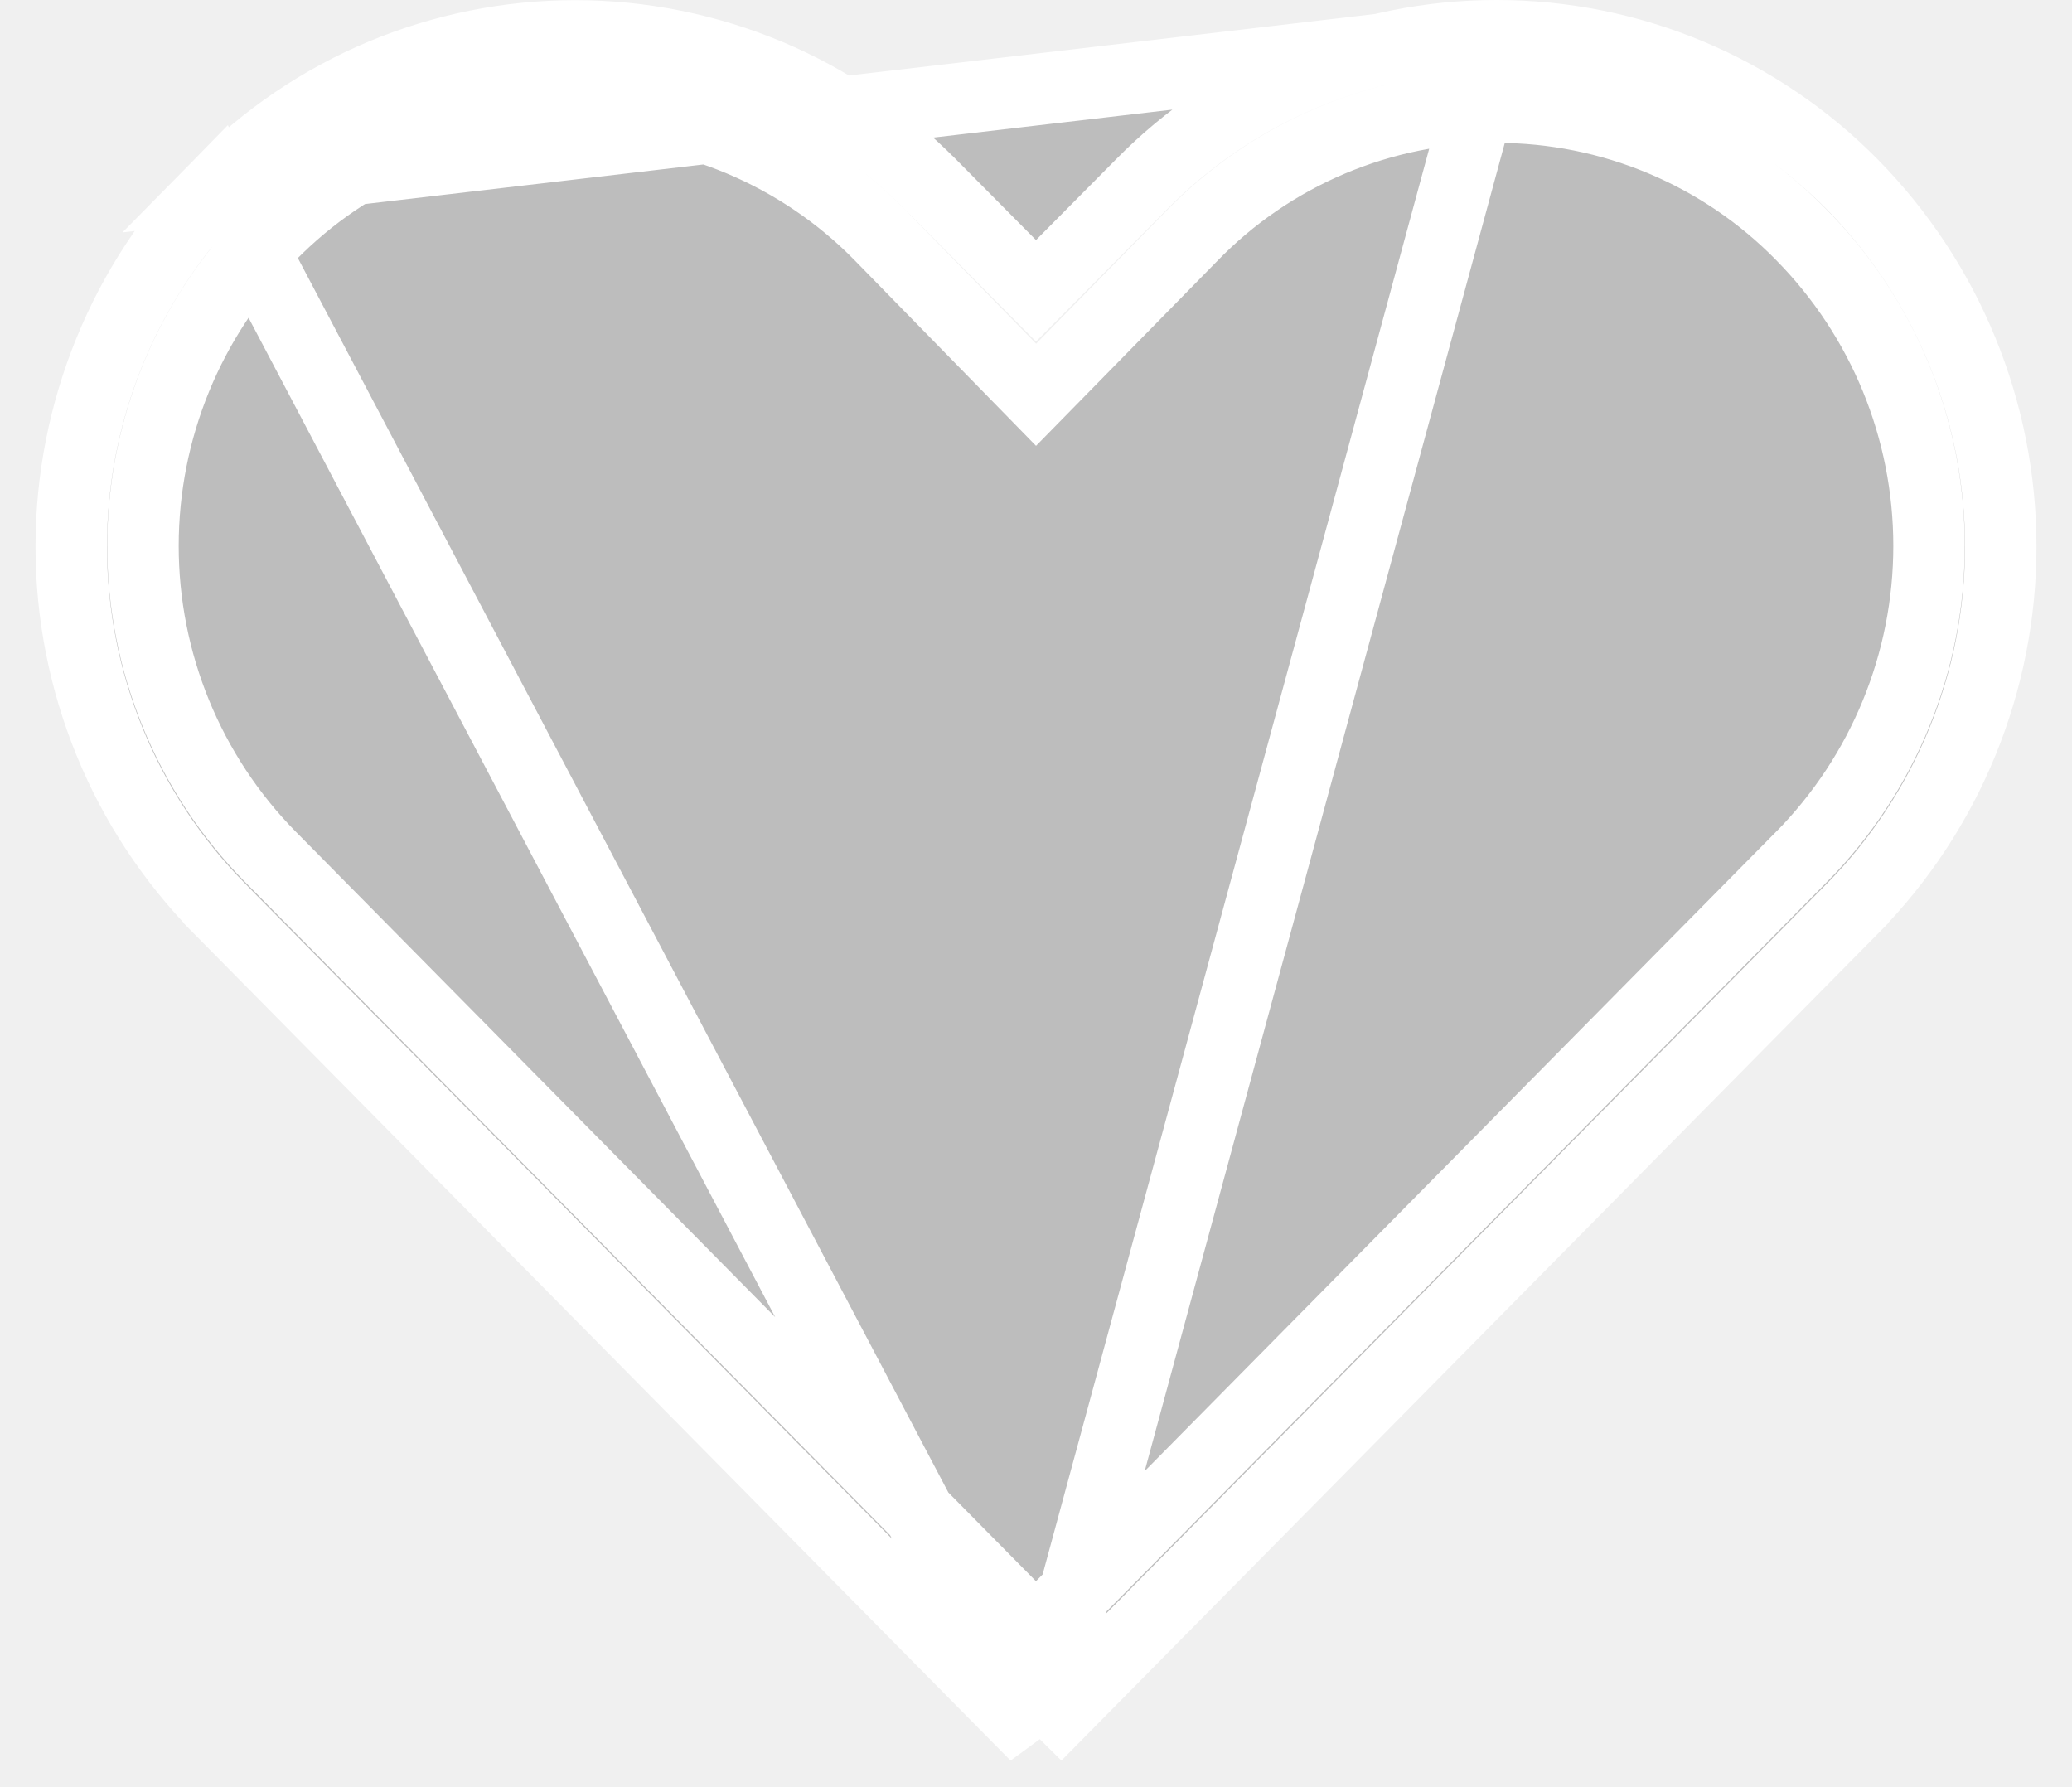
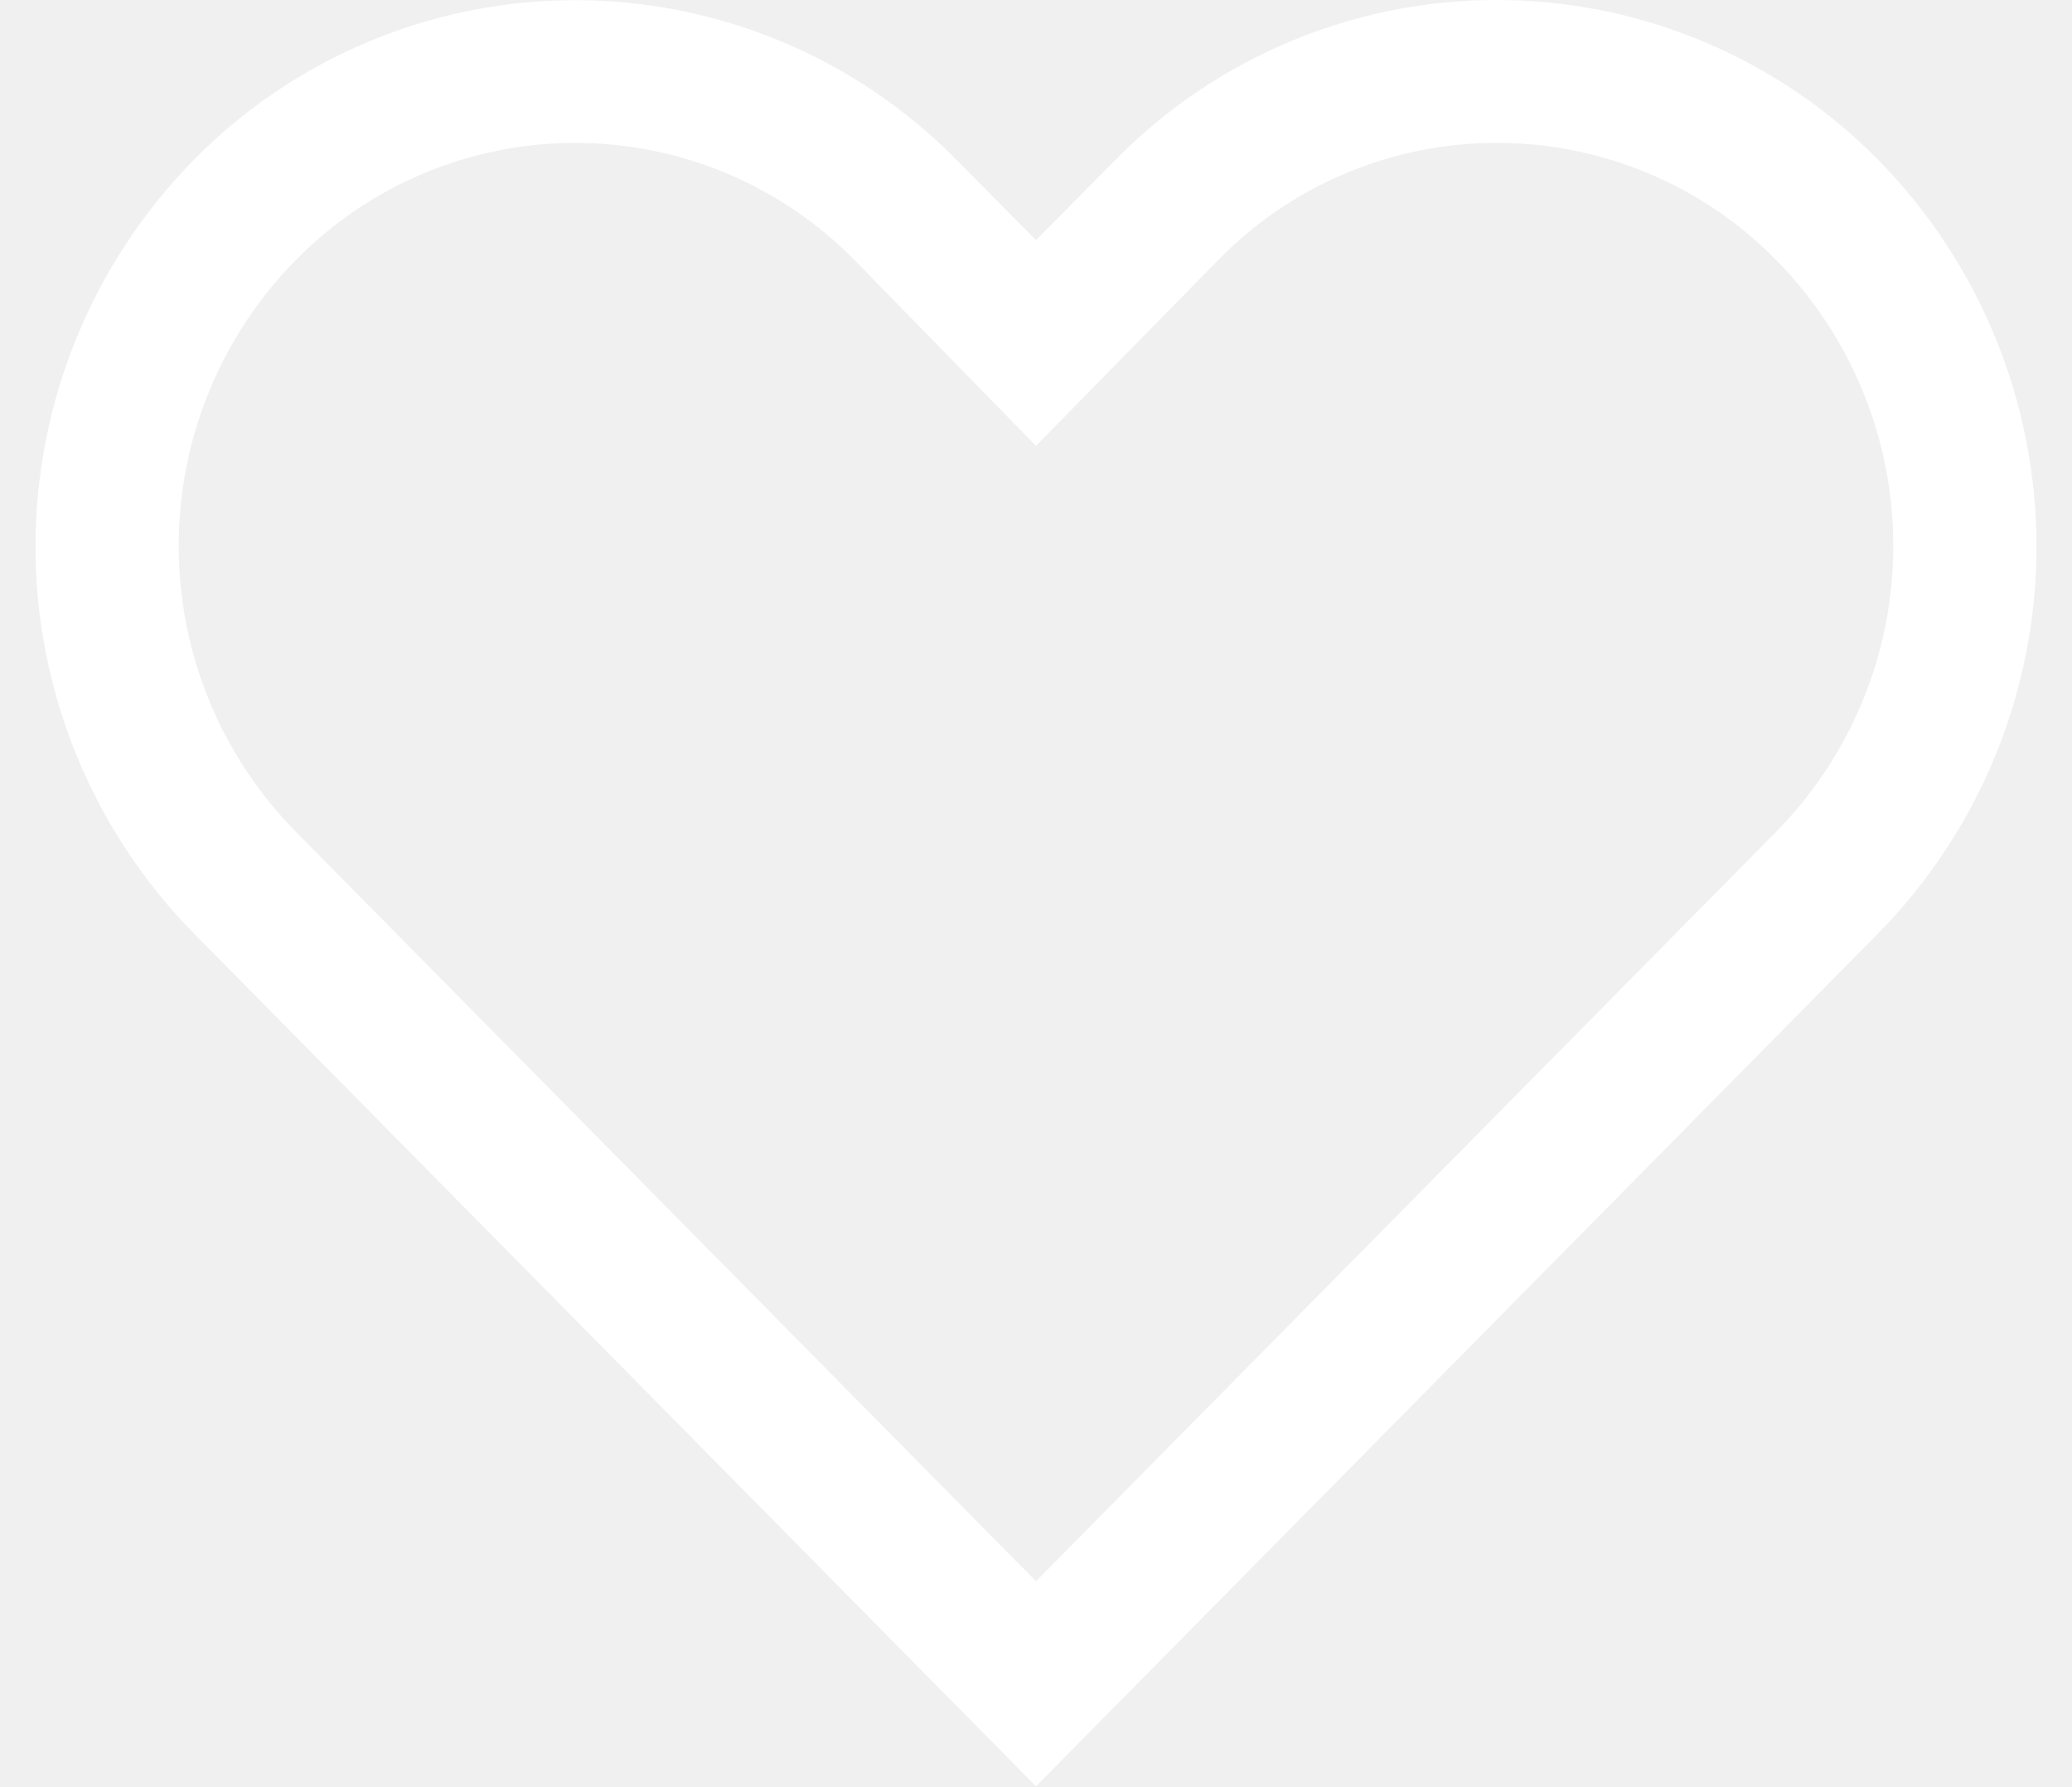
<svg xmlns="http://www.w3.org/2000/svg" width="29" height="25" viewBox="0 0 29 25" fill="none">
-   <path d="M20.95 1.5C21.744 1.499 22.531 1.657 23.264 1.965C23.996 2.272 24.66 2.722 25.216 3.29C26.359 4.449 26.999 6.012 26.999 7.64C26.999 9.268 26.358 10.831 25.216 11.991L25.215 11.991L14.855 22.481L14.5 22.842L14.144 22.481L3.784 11.991L3.784 11.991C2.641 10.831 2.001 9.268 2.001 7.64C2.001 6.012 2.641 4.449 3.784 3.289C4.34 2.723 5.004 2.272 5.736 1.965C6.469 1.658 7.255 1.5 8.05 1.5C8.844 1.5 9.631 1.658 10.363 1.965C11.096 2.273 11.76 2.723 12.316 3.29L12.317 3.291L14.501 5.525L16.67 3.313C16.671 3.312 16.671 3.312 16.672 3.311C17.226 2.737 17.891 2.281 18.626 1.97C19.361 1.659 20.151 1.499 20.95 1.5ZM20.95 1.5C20.95 1.5 20.95 1.5 20.951 1.5L20.95 2L20.949 1.5C20.95 1.5 20.95 1.5 20.95 1.5ZM20.95 0.5L20.949 0.5C20.021 0.499 19.103 0.684 18.247 1.043C17.392 1.401 16.616 1.928 15.967 2.59L15.965 2.592L15.965 2.592L14.855 3.712L14.5 4.07L14.145 3.712L13.035 2.592L13.033 2.591C12.383 1.929 11.607 1.404 10.752 1.045C9.896 0.687 8.977 0.502 8.05 0.502C7.122 0.502 6.204 0.687 5.348 1.045C4.492 1.404 3.717 1.929 3.066 2.591L20.95 0.5ZM20.95 0.5C21.878 0.5 22.796 0.685 23.652 1.044C24.507 1.403 25.283 1.929 25.933 2.59C27.259 3.941 28.003 5.757 28.003 7.65C28.003 9.542 27.26 11.359 25.934 12.709C25.933 12.709 25.933 12.709 25.933 12.71L14.5 24.288M20.95 0.5L14.5 24.288M14.5 24.288L3.066 12.71C3.066 12.71 3.066 12.709 3.066 12.709C1.74 11.359 0.997 9.542 0.997 7.65C0.997 5.758 1.74 3.941 3.066 2.591L14.5 24.288Z" fill="#BDBDBD" stroke="white" />
+   <path d="M20.95 2C21.678 1.999 22.399 2.144 23.07 2.426C23.742 2.707 24.35 3.12 24.86 3.64C25.91 4.706 26.499 6.143 26.499 7.64C26.499 9.137 25.91 10.574 24.86 11.64L14.5 22.13L4.14 11.64C3.089 10.574 2.501 9.137 2.501 7.64C2.501 6.143 3.089 4.706 4.14 3.64C4.65 3.121 5.258 2.708 5.93 2.426C6.601 2.145 7.322 2 8.05 2C8.778 2 9.499 2.145 10.17 2.426C10.841 2.708 11.45 3.121 11.96 3.64L14.5 6.24L17.03 3.66C17.538 3.134 18.147 2.716 18.821 2.431C19.494 2.145 20.218 1.999 20.95 2ZM20.95 2.68285e-06C19.955 -0.001 18.971 0.197 18.054 0.582C17.137 0.966 16.306 1.53 15.61 2.24L14.5 3.36L13.39 2.24C12.693 1.531 11.862 0.968 10.945 0.584C10.028 0.2 9.044 0.002 8.05 0.002C7.056 0.002 6.072 0.2 5.155 0.584C4.238 0.968 3.407 1.531 2.71 2.24C1.292 3.684 0.497 5.626 0.497 7.65C0.497 9.674 1.292 11.616 2.71 13.06L14.5 25L26.29 13.06C27.708 11.616 28.503 9.674 28.503 7.65C28.503 5.626 27.708 3.684 26.29 2.24C25.593 1.531 24.762 0.968 23.845 0.583C22.928 0.198 21.944 0 20.95 2.68285e-06Z" fill="white" />
</svg>
